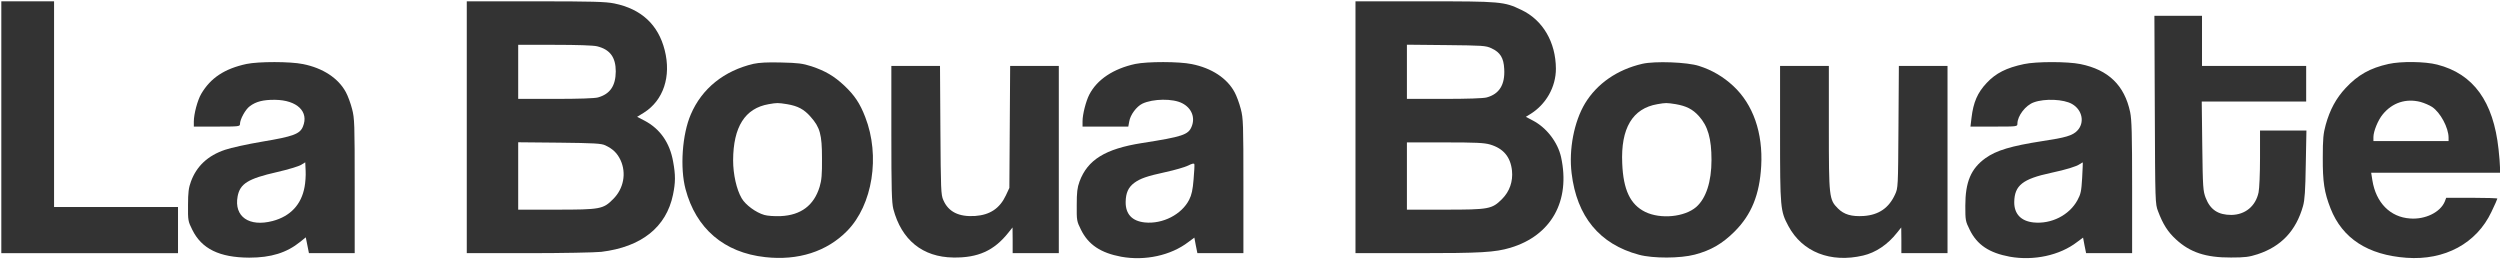
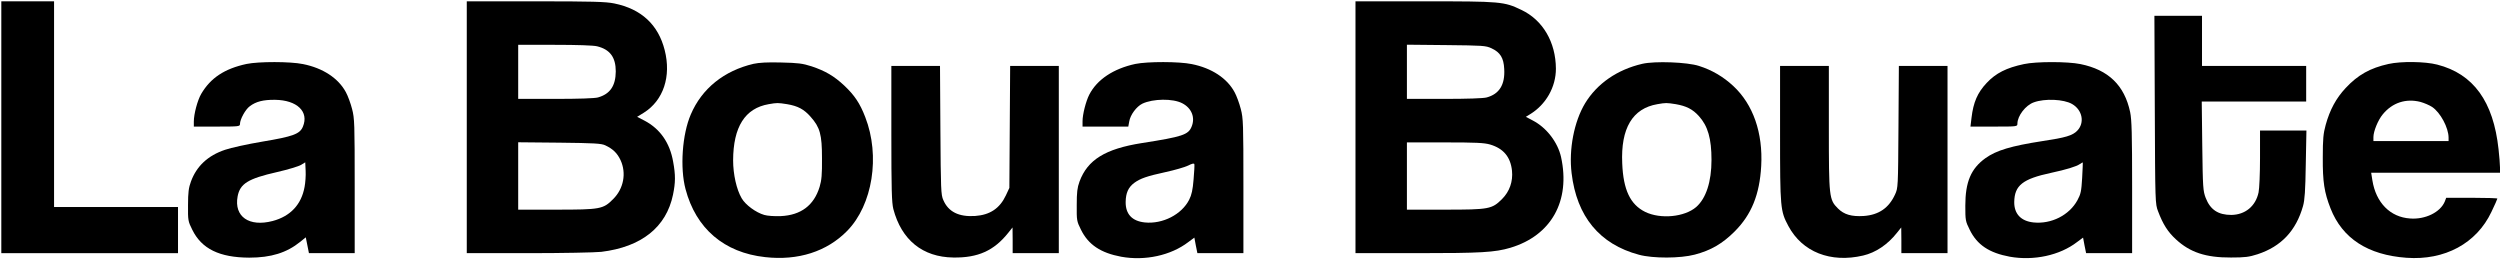
<svg xmlns="http://www.w3.org/2000/svg" version="1.0" width="1896pt" height="196pt" viewBox="0 0 1896 196" preserveAspectRatio="xMidYMid meet">
-   <g transform="translate(0,196) scale(0.1,-0.1)" fill="#333" stroke="none">
+   <g transform="translate(0,196) scale(0.1,-0.1)" fill="#000" stroke="none">
    <path d="M10 995 l0 -955 670 0 670 0 0 175 0 175 -470 0 -470 0 0 780 0 780 -200 0 -200 0 0 -955z" />
    <path d="M3540 995 l0 -955 468 0 c257 0 506 5 552 10 305 37 493 187 544 433 19 93 20 148 1 251 -25 143 -99 249 -217 311 l-56 29 52 32 c147 93 208 274 157 474 -49 193 -177 312 -383 354 -65 13 -162 16 -598 16 l-520 0 0 -955z m988 614 c98 -24 142 -83 142 -191 -1 -109 -43 -171 -135 -197 -25 -7 -147 -11 -322 -11 l-283 0 0 205 0 205 276 0 c171 0 293 -4 322 -11z m62 -751 c58 -27 91 -59 116 -112 46 -99 24 -217 -56 -296 -75 -76 -97 -80 -432 -80 l-288 0 0 256 0 255 313 -3 c262 -3 318 -6 347 -20z" />
    <path d="M10280 995 l0 -955 468 0 c484 0 589 6 707 41 310 93 457 355 384 688 -25 112 -110 223 -214 277 l-53 28 31 19 c122 74 197 207 197 346 -1 201 -99 369 -262 446 -131 63 -155 65 -735 65 l-523 0 0 -955z m1031 599 c67 -31 93 -73 97 -157 7 -119 -37 -190 -133 -216 -25 -7 -149 -11 -322 -11 l-283 0 0 206 0 205 298 -3 c278 -3 300 -4 343 -24z m-10 -730 c101 -30 155 -94 166 -199 8 -81 -18 -157 -75 -214 -77 -77 -98 -81 -434 -81 l-288 0 0 255 0 255 288 0 c235 0 298 -3 343 -16z" />
    <path d="M16342 1128 c3 -707 3 -714 25 -771 37 -98 74 -156 135 -212 107 -99 227 -139 418 -138 106 0 137 4 202 25 179 59 291 178 344 365 13 45 18 117 21 316 l5 257 -176 0 -176 0 0 -210 c0 -115 -5 -232 -11 -259 -22 -105 -102 -170 -207 -171 -99 0 -159 39 -194 129 -20 53 -22 76 -26 394 l-4 337 396 0 396 0 0 135 0 135 -395 0 -395 0 0 190 0 190 -180 0 -181 0 3 -712z" />
    <path d="M1870 1475 c-167 -36 -273 -106 -344 -227 -28 -48 -56 -152 -56 -210 l0 -38 175 0 c169 0 175 1 175 20 0 35 41 110 74 134 47 36 103 50 192 49 167 -2 259 -90 211 -204 -23 -55 -73 -74 -307 -113 -113 -19 -240 -47 -283 -62 -131 -44 -216 -124 -259 -241 -17 -46 -22 -82 -22 -178 -1 -116 0 -123 32 -187 71 -145 206 -211 432 -212 166 0 284 37 387 120 l42 34 12 -60 12 -60 173 0 174 0 0 508 c0 474 -1 514 -20 586 -11 43 -32 100 -47 127 -57 106 -174 183 -325 213 -96 20 -336 20 -428 1z m440 -932 c-24 -134 -107 -223 -242 -259 -179 -47 -294 33 -266 186 18 97 79 135 299 185 83 19 166 44 183 55 l31 19 3 -65 c2 -35 -2 -90 -8 -121z" />
    <path d="M5715 1476 c-223 -52 -392 -187 -476 -384 -65 -150 -83 -404 -40 -566 79 -299 292 -482 604 -516 250 -28 468 42 622 199 193 197 252 568 137 863 -40 104 -81 165 -158 238 -79 74 -145 112 -249 147 -69 22 -101 26 -230 29 -103 3 -169 -1 -210 -10z m254 -306 c83 -14 129 -39 179 -96 71 -80 86 -134 86 -314 1 -124 -3 -167 -18 -217 -43 -141 -142 -215 -295 -222 -47 -2 -103 2 -125 9 -63 18 -142 76 -171 126 -39 66 -65 182 -65 288 1 254 90 395 270 426 64 11 68 11 139 0z" />
    <path d="M8610 1475 c-166 -36 -290 -118 -349 -233 -26 -51 -51 -150 -51 -201 l0 -41 174 0 173 0 7 38 c8 51 55 114 100 136 81 38 231 40 302 3 72 -37 100 -109 71 -178 -25 -61 -69 -76 -377 -124 -278 -44 -412 -127 -473 -292 -17 -47 -21 -81 -21 -178 -1 -116 0 -123 32 -187 56 -114 150 -176 305 -205 182 -33 377 10 509 111 l46 34 11 -59 12 -59 175 0 174 0 0 508 c0 474 -1 514 -20 586 -11 43 -32 100 -47 127 -57 106 -174 183 -325 213 -96 20 -336 20 -428 1z m442 -877 c-6 -77 -15 -117 -33 -152 -56 -112 -201 -187 -337 -173 -96 10 -146 63 -145 155 1 69 20 111 65 145 47 34 96 51 238 82 69 15 145 37 170 49 31 16 46 19 48 11 2 -7 -1 -59 -6 -117z" />
    <path d="M12455 1476 c-190 -44 -343 -150 -434 -300 -83 -138 -124 -349 -102 -529 39 -329 212 -539 511 -619 107 -29 314 -28 423 1 122 32 210 83 303 176 127 127 189 279 201 496 14 251 -61 467 -212 607 -75 70 -162 121 -260 152 -89 29 -335 38 -430 16z m254 -306 c80 -14 128 -38 175 -90 69 -76 96 -172 96 -333 0 -165 -41 -291 -116 -357 -88 -76 -270 -94 -387 -37 -113 56 -166 167 -174 368 -12 266 78 417 267 449 64 11 68 11 139 0z" />
    <path d="M15350 1474 c-133 -28 -214 -69 -283 -143 -70 -74 -101 -147 -115 -264 l-8 -67 178 0 c178 0 178 0 178 23 1 59 62 139 125 161 82 30 227 24 290 -13 78 -45 97 -142 39 -202 -35 -37 -89 -53 -264 -79 -238 -37 -349 -70 -433 -130 -109 -79 -152 -179 -152 -360 0 -110 1 -118 33 -182 56 -115 148 -176 305 -205 181 -32 378 10 509 111 l46 34 11 -59 12 -59 175 0 174 0 0 499 c0 406 -3 513 -15 571 -43 203 -165 321 -377 364 -97 20 -336 20 -428 0z m441 -864 c-6 -101 -10 -121 -36 -169 -62 -113 -198 -182 -333 -168 -95 10 -147 65 -146 155 2 126 64 175 279 221 116 25 192 48 219 67 11 8 21 13 22 11 1 -1 -2 -54 -5 -117z" />
    <path d="M18115 1475 c-140 -31 -233 -83 -326 -183 -72 -77 -119 -164 -151 -279 -18 -65 -22 -106 -22 -248 -1 -183 11 -264 59 -386 89 -227 283 -353 576 -374 290 -21 531 109 644 348 25 52 45 97 45 101 0 3 -87 6 -194 6 l-194 0 -11 -29 c-34 -81 -148 -137 -263 -128 -151 10 -259 120 -286 290 l-9 57 489 0 488 0 0 40 c0 23 -5 84 -11 138 -39 363 -191 572 -465 642 -92 24 -275 26 -369 5z m242 -288 c29 -8 68 -25 88 -38 63 -42 125 -158 125 -233 l0 -26 -285 0 -285 0 0 30 c0 44 35 130 71 173 73 89 176 122 286 94z" />
    <path d="M6760 947 c0 -429 3 -522 15 -572 62 -235 222 -365 455 -368 187 -3 309 52 417 188 l32 40 1 -97 0 -98 175 0 175 0 0 710 0 710 -185 0 -184 0 -3 -462 -3 -463 -26 -56 c-47 -100 -121 -149 -234 -157 -124 -8 -203 32 -241 121 -18 39 -19 81 -22 530 l-3 487 -184 0 -185 0 0 -513z" />
    <path d="M13500 948 c0 -567 2 -588 63 -702 105 -197 320 -282 567 -224 95 22 186 83 257 173 l32 40 1 -97 0 -98 175 0 175 0 0 710 0 710 -185 0 -184 0 -3 -462 c-3 -459 -3 -463 -26 -513 -47 -103 -124 -155 -237 -163 -93 -6 -150 11 -196 57 -67 67 -69 84 -69 613 l0 468 -185 0 -185 0 0 -512z" />
  </g>
</svg>
